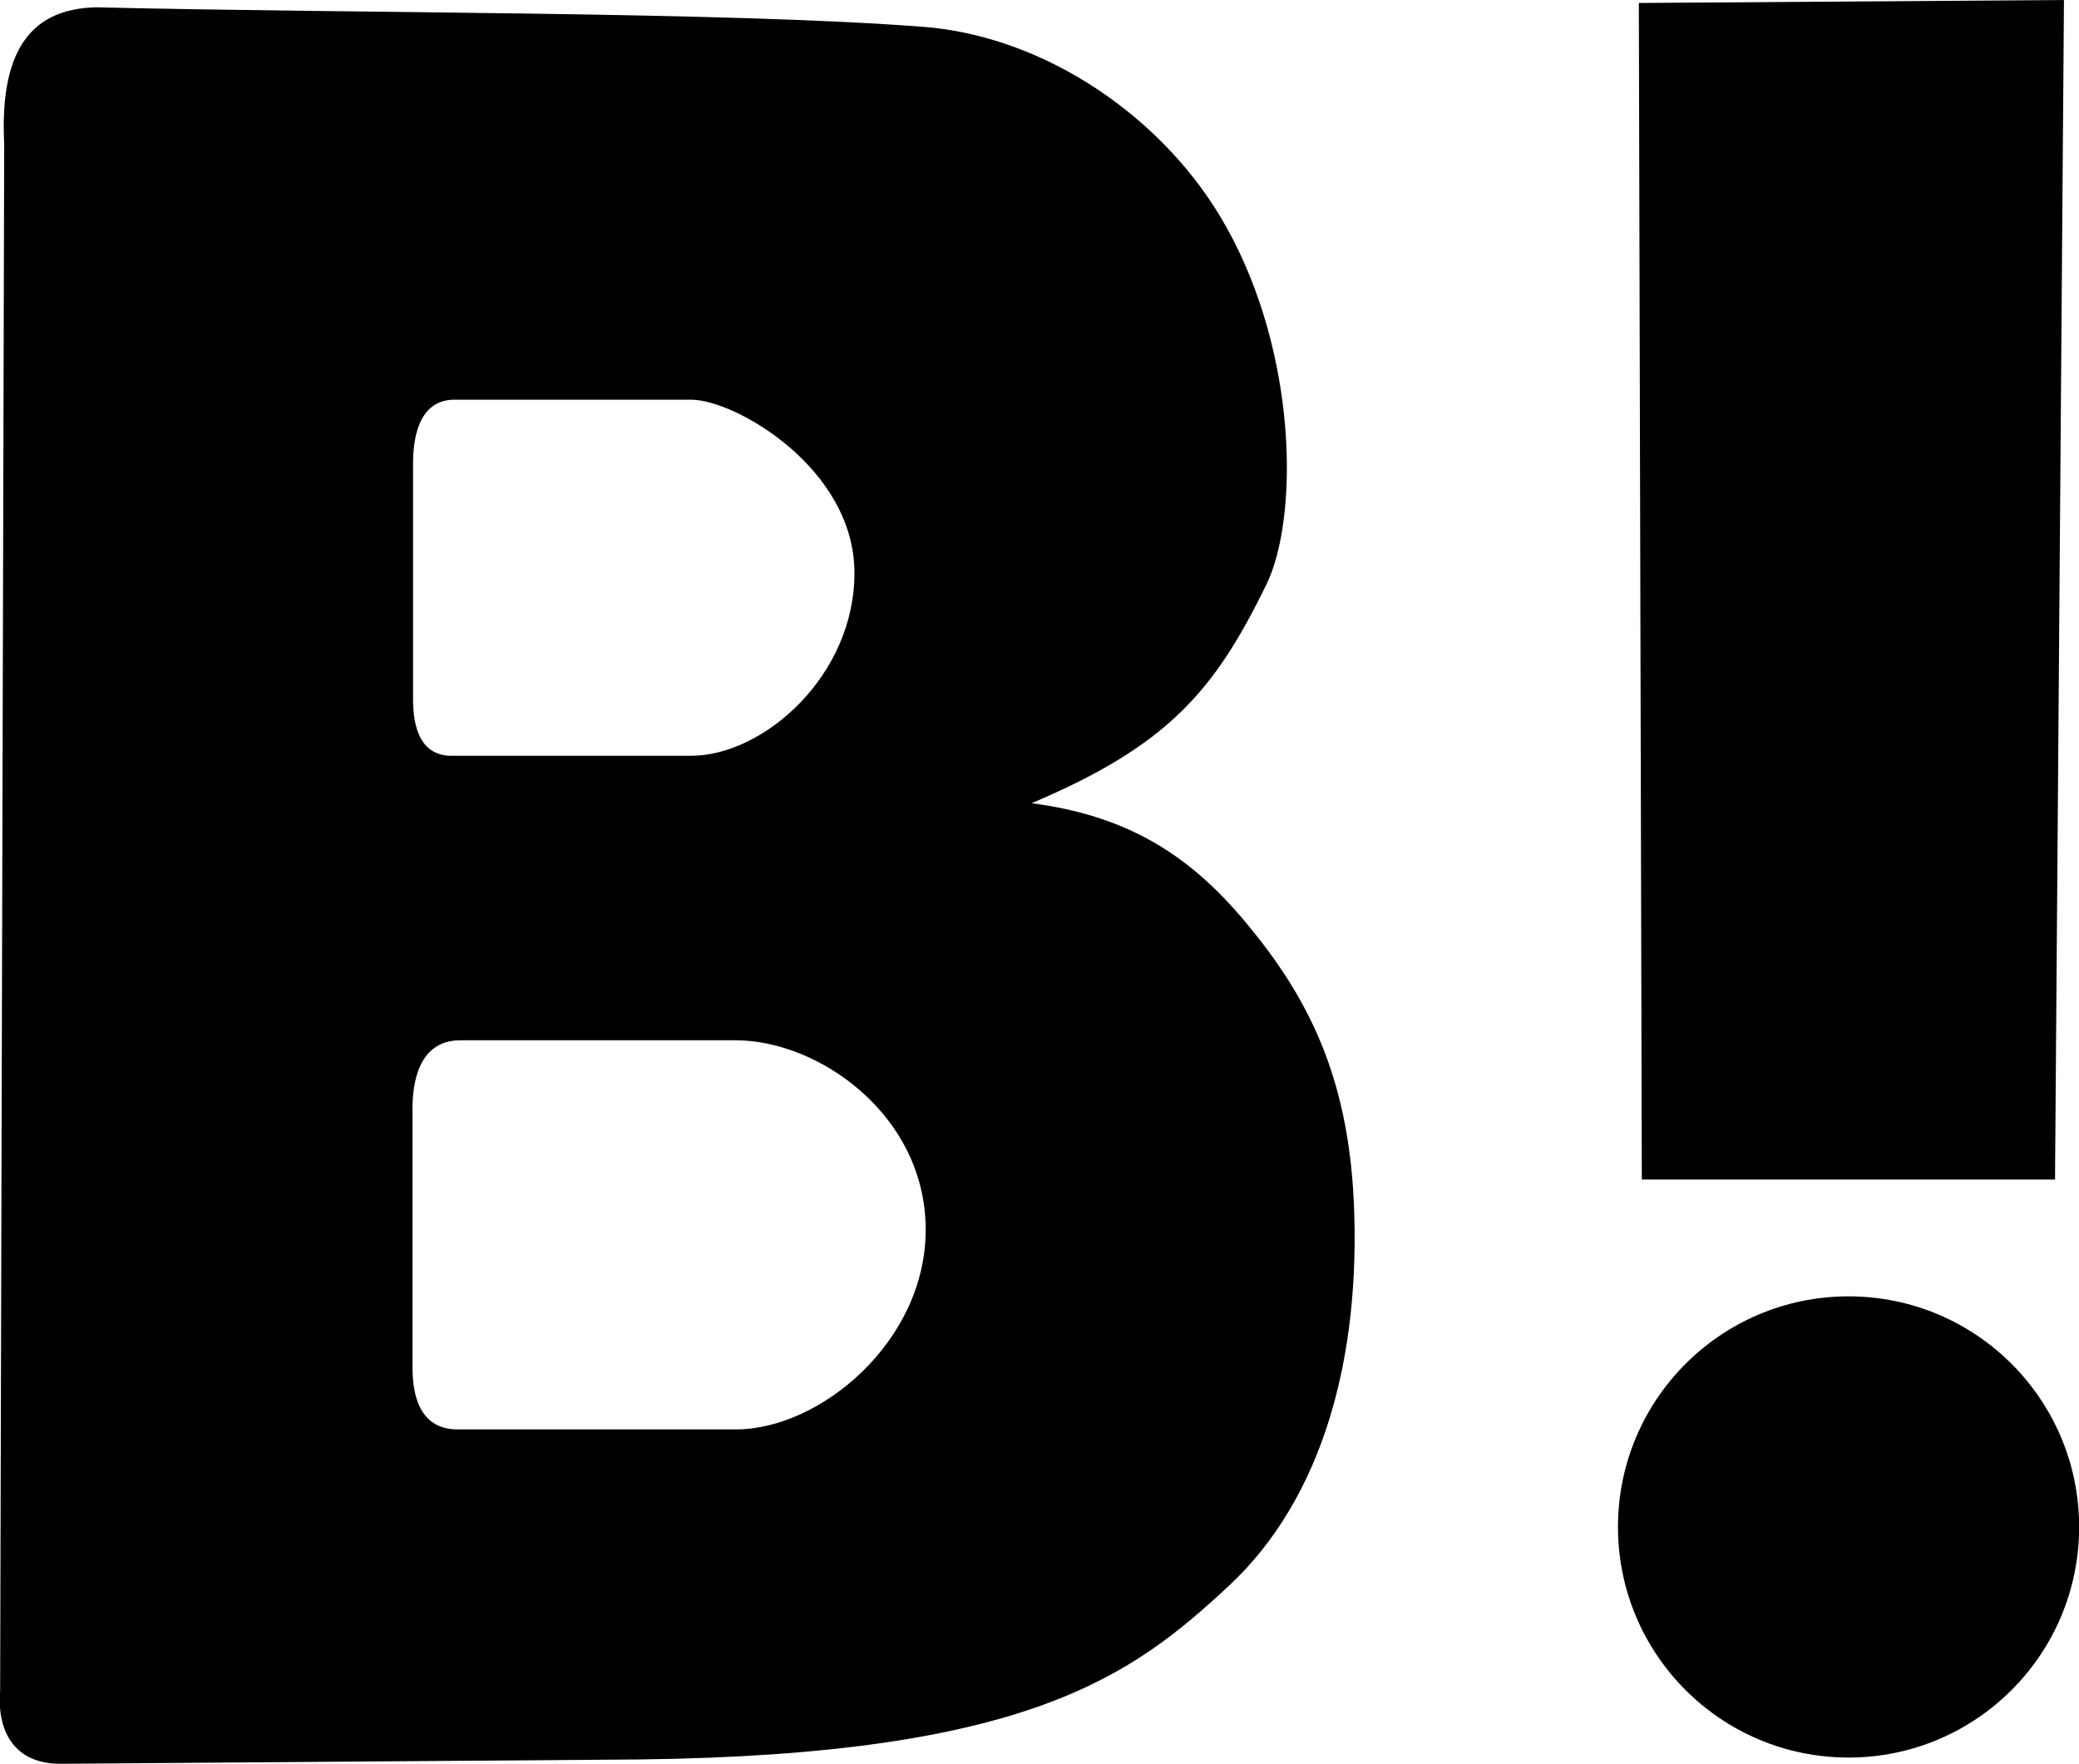
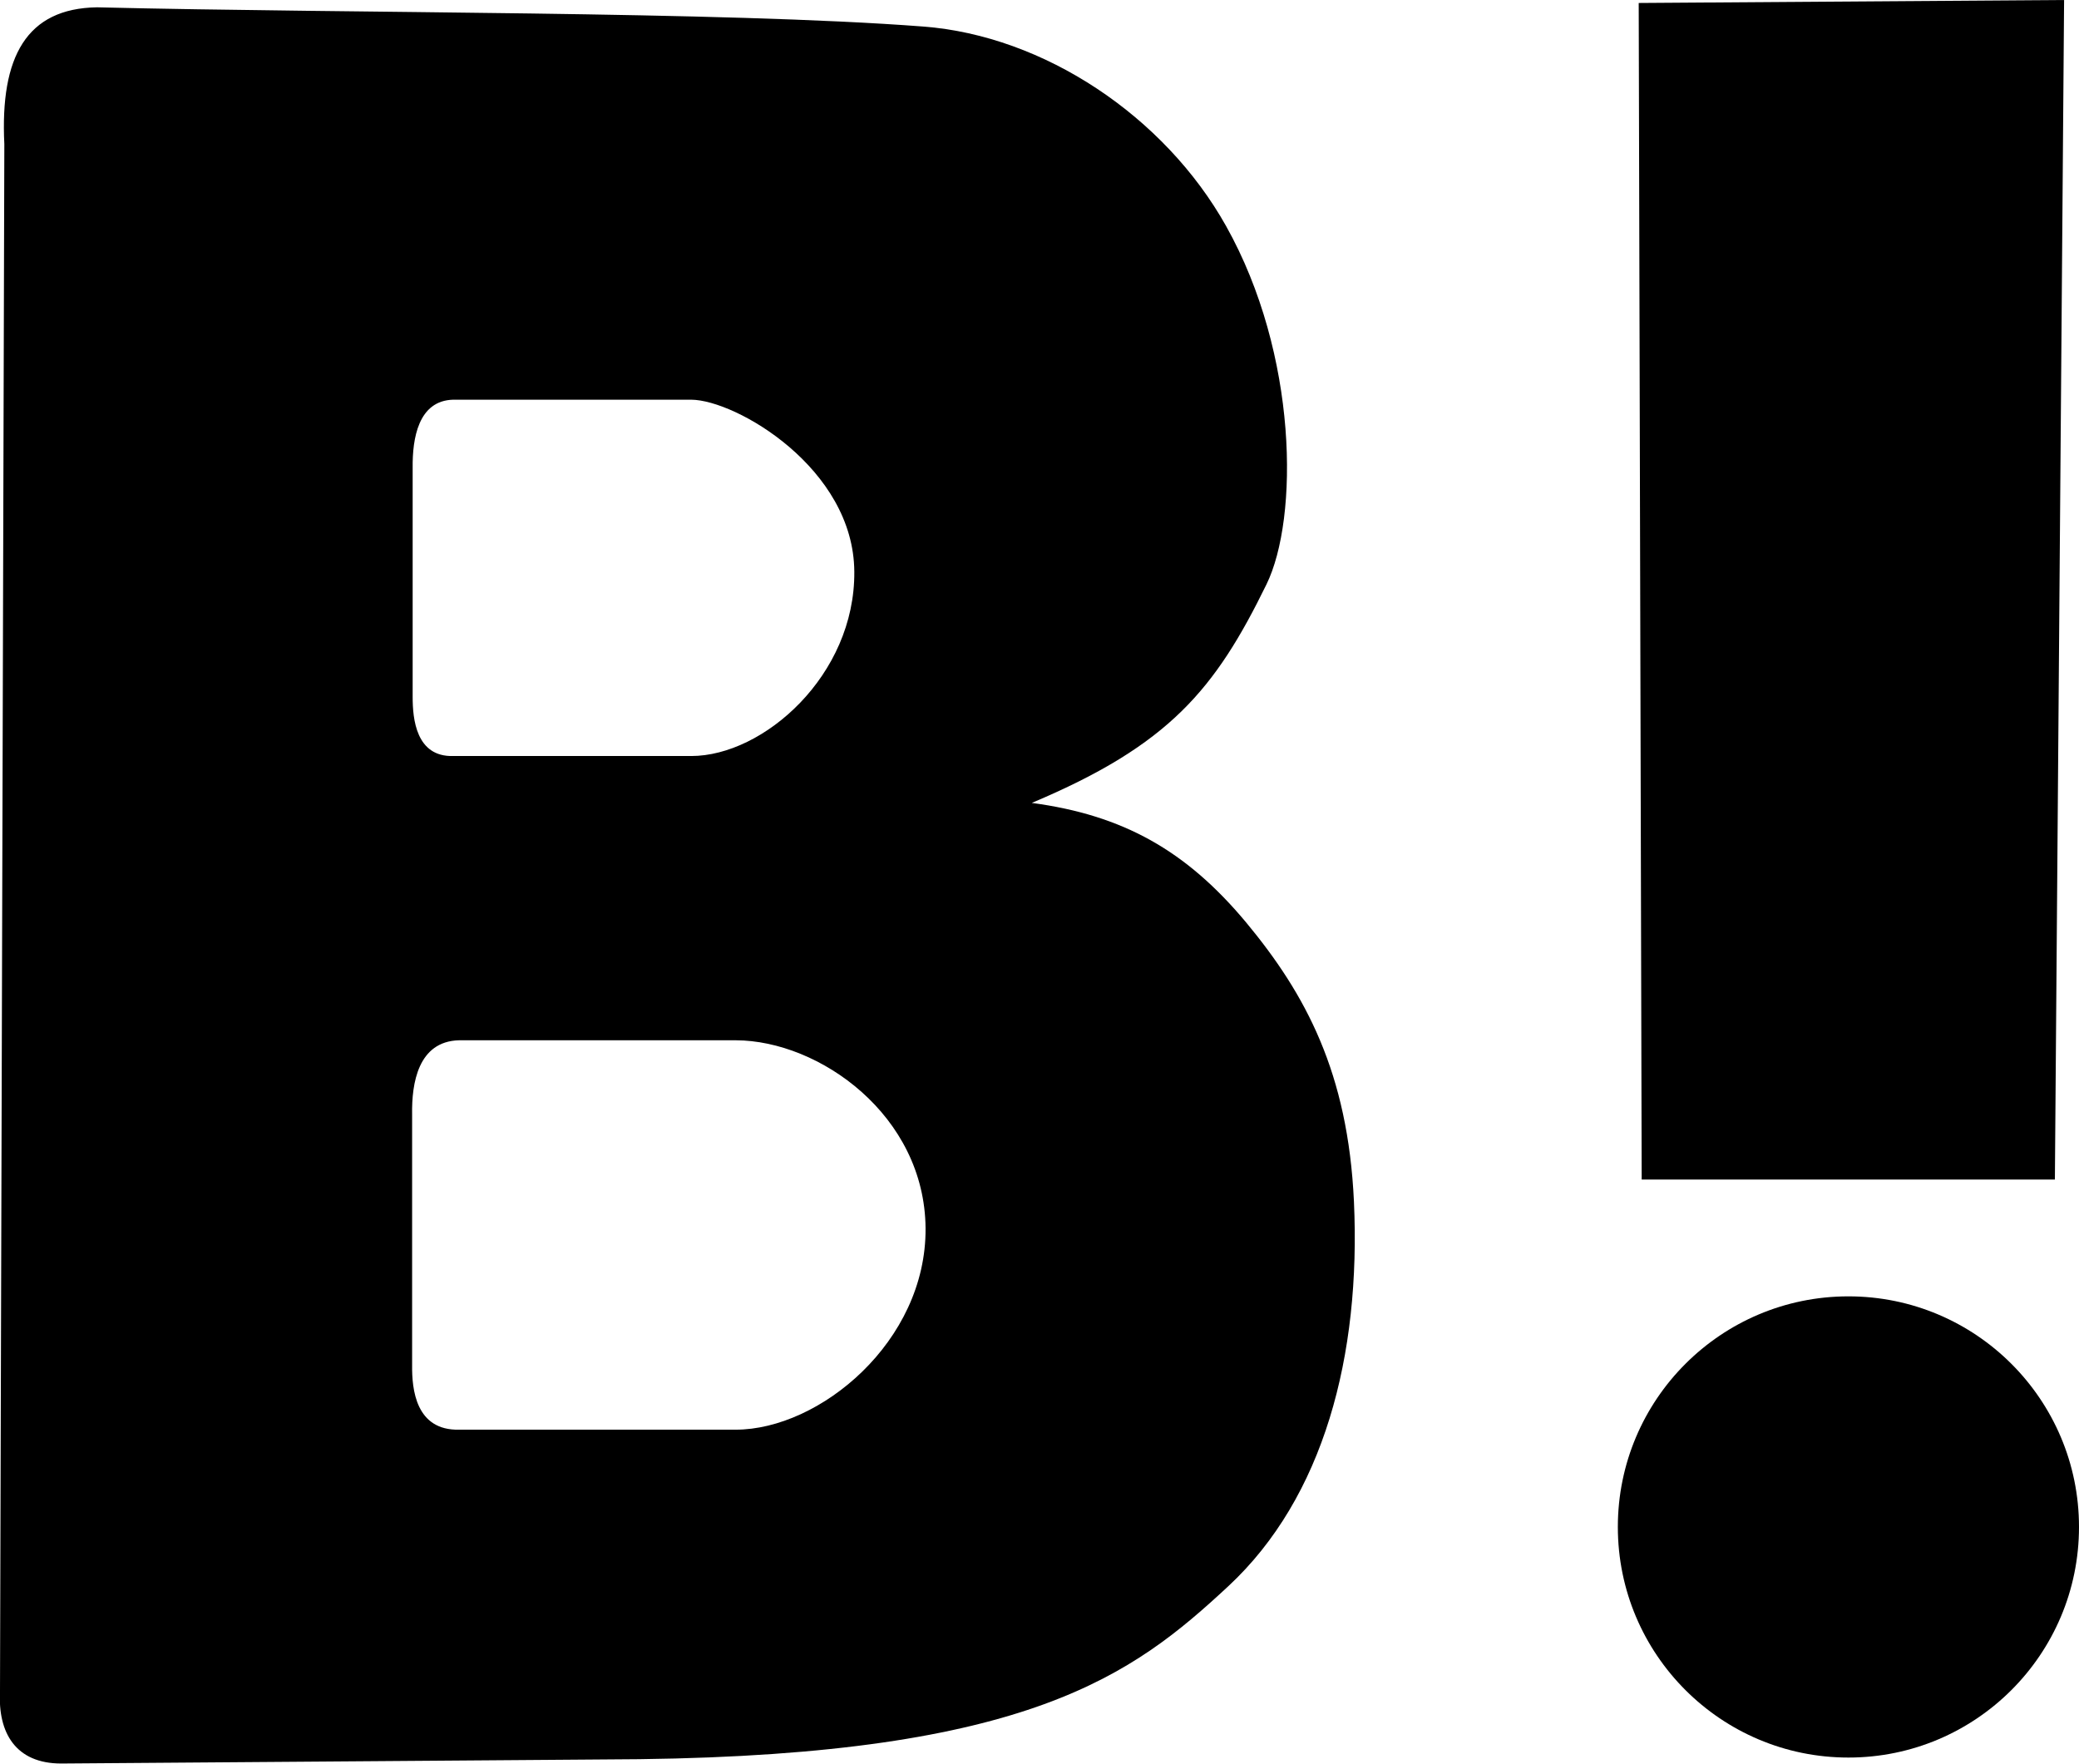
<svg xmlns="http://www.w3.org/2000/svg" aria-hidden="true" viewBox="0 0 7.673 6.508">
-   <g transform="translate(-29.5055 -9.093)">
-     <path d="M31.201 12.932c-.152.003-.176.158-.173.273v.925c-.001.088.013.242.173.238h1.021c.31 0 .703-.325.7-.742-.003-.417-.392-.693-.7-.694zm-.022-2.364c-.13.003-.151.145-.149.25v.847c-.001.08.011.222.149.217h.878c.267 0 .605-.297.602-.679-.003-.382-.438-.634-.602-.635zm-1.673 4.767.015-5.71c-.016-.323.082-.501.342-.505.941.023 2.307.015 3.05.072.445.034.89.331 1.117.736.266.473.269 1.078.149 1.323-.189.386-.357.591-.866.806.337.045.571.176.791.441.221.265.376.555.398 1.03.026.569-.111 1.093-.464 1.42-.353.327-.734.621-2.174.638l-2.133.016c-.168.001-.235-.112-.226-.266zM35.554 9.104l1.569-.011-.033 4.353h-1.525z" />
+   <g transform="translate(-29.506 -9.093)">
+     <path d="M31.2 12.932c-.151.004-.175.159-.173.274v.925c-.001.088.013.242.174.238h1.02c.31 0 .704-.325.701-.743-.003-.417-.392-.693-.7-.694zm-.021-2.364c-.13.003-.151.145-.15.25v.847c0 .08.012.222.15.218h.878c.267 0 .605-.298.602-.68-.002-.382-.437-.634-.602-.635zm-1.673 4.767.016-5.71c-.016-.323.082-.501.342-.505.94.023 2.306.014 3.05.071.445.034.89.331 1.117.736.266.474.269 1.078.149 1.323-.189.386-.357.592-.866.806.337.045.57.176.791.441.22.265.376.555.398 1.03.026.569-.111 1.092-.464 1.42-.352.327-.734.62-2.173.638l-2.134.016c-.168 0-.234-.113-.226-.266zm6.048-6.231 1.57-.011-.034 4.353h-1.525z" />
    <circle cx="36.328" cy="14.728" r=".851" />
  </g>
</svg>
